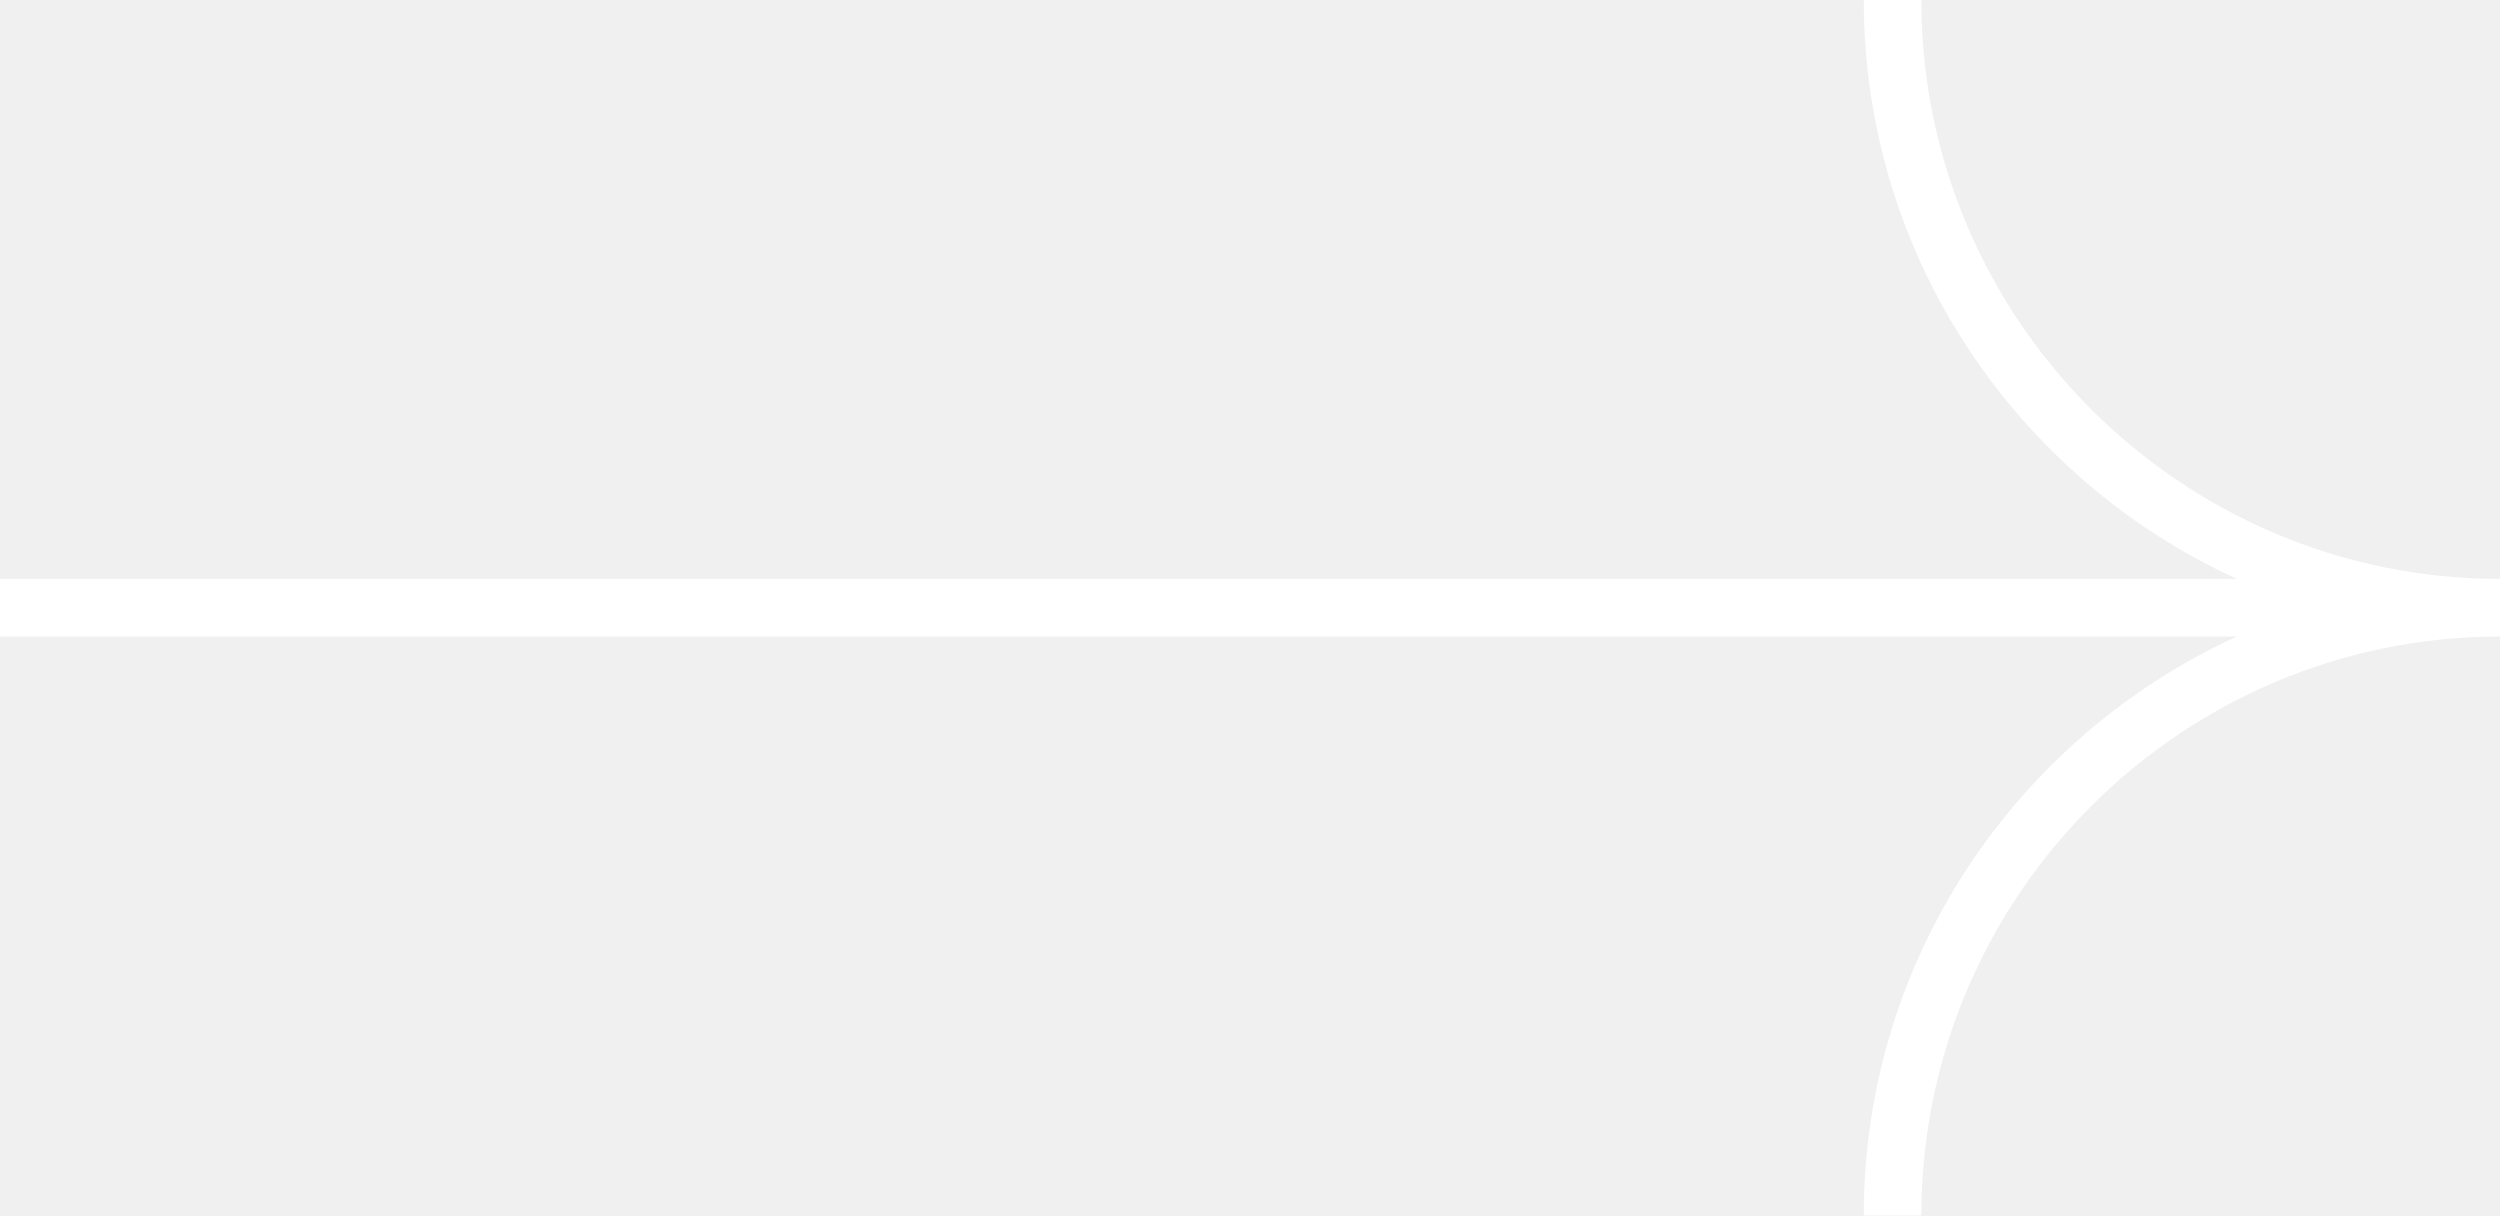
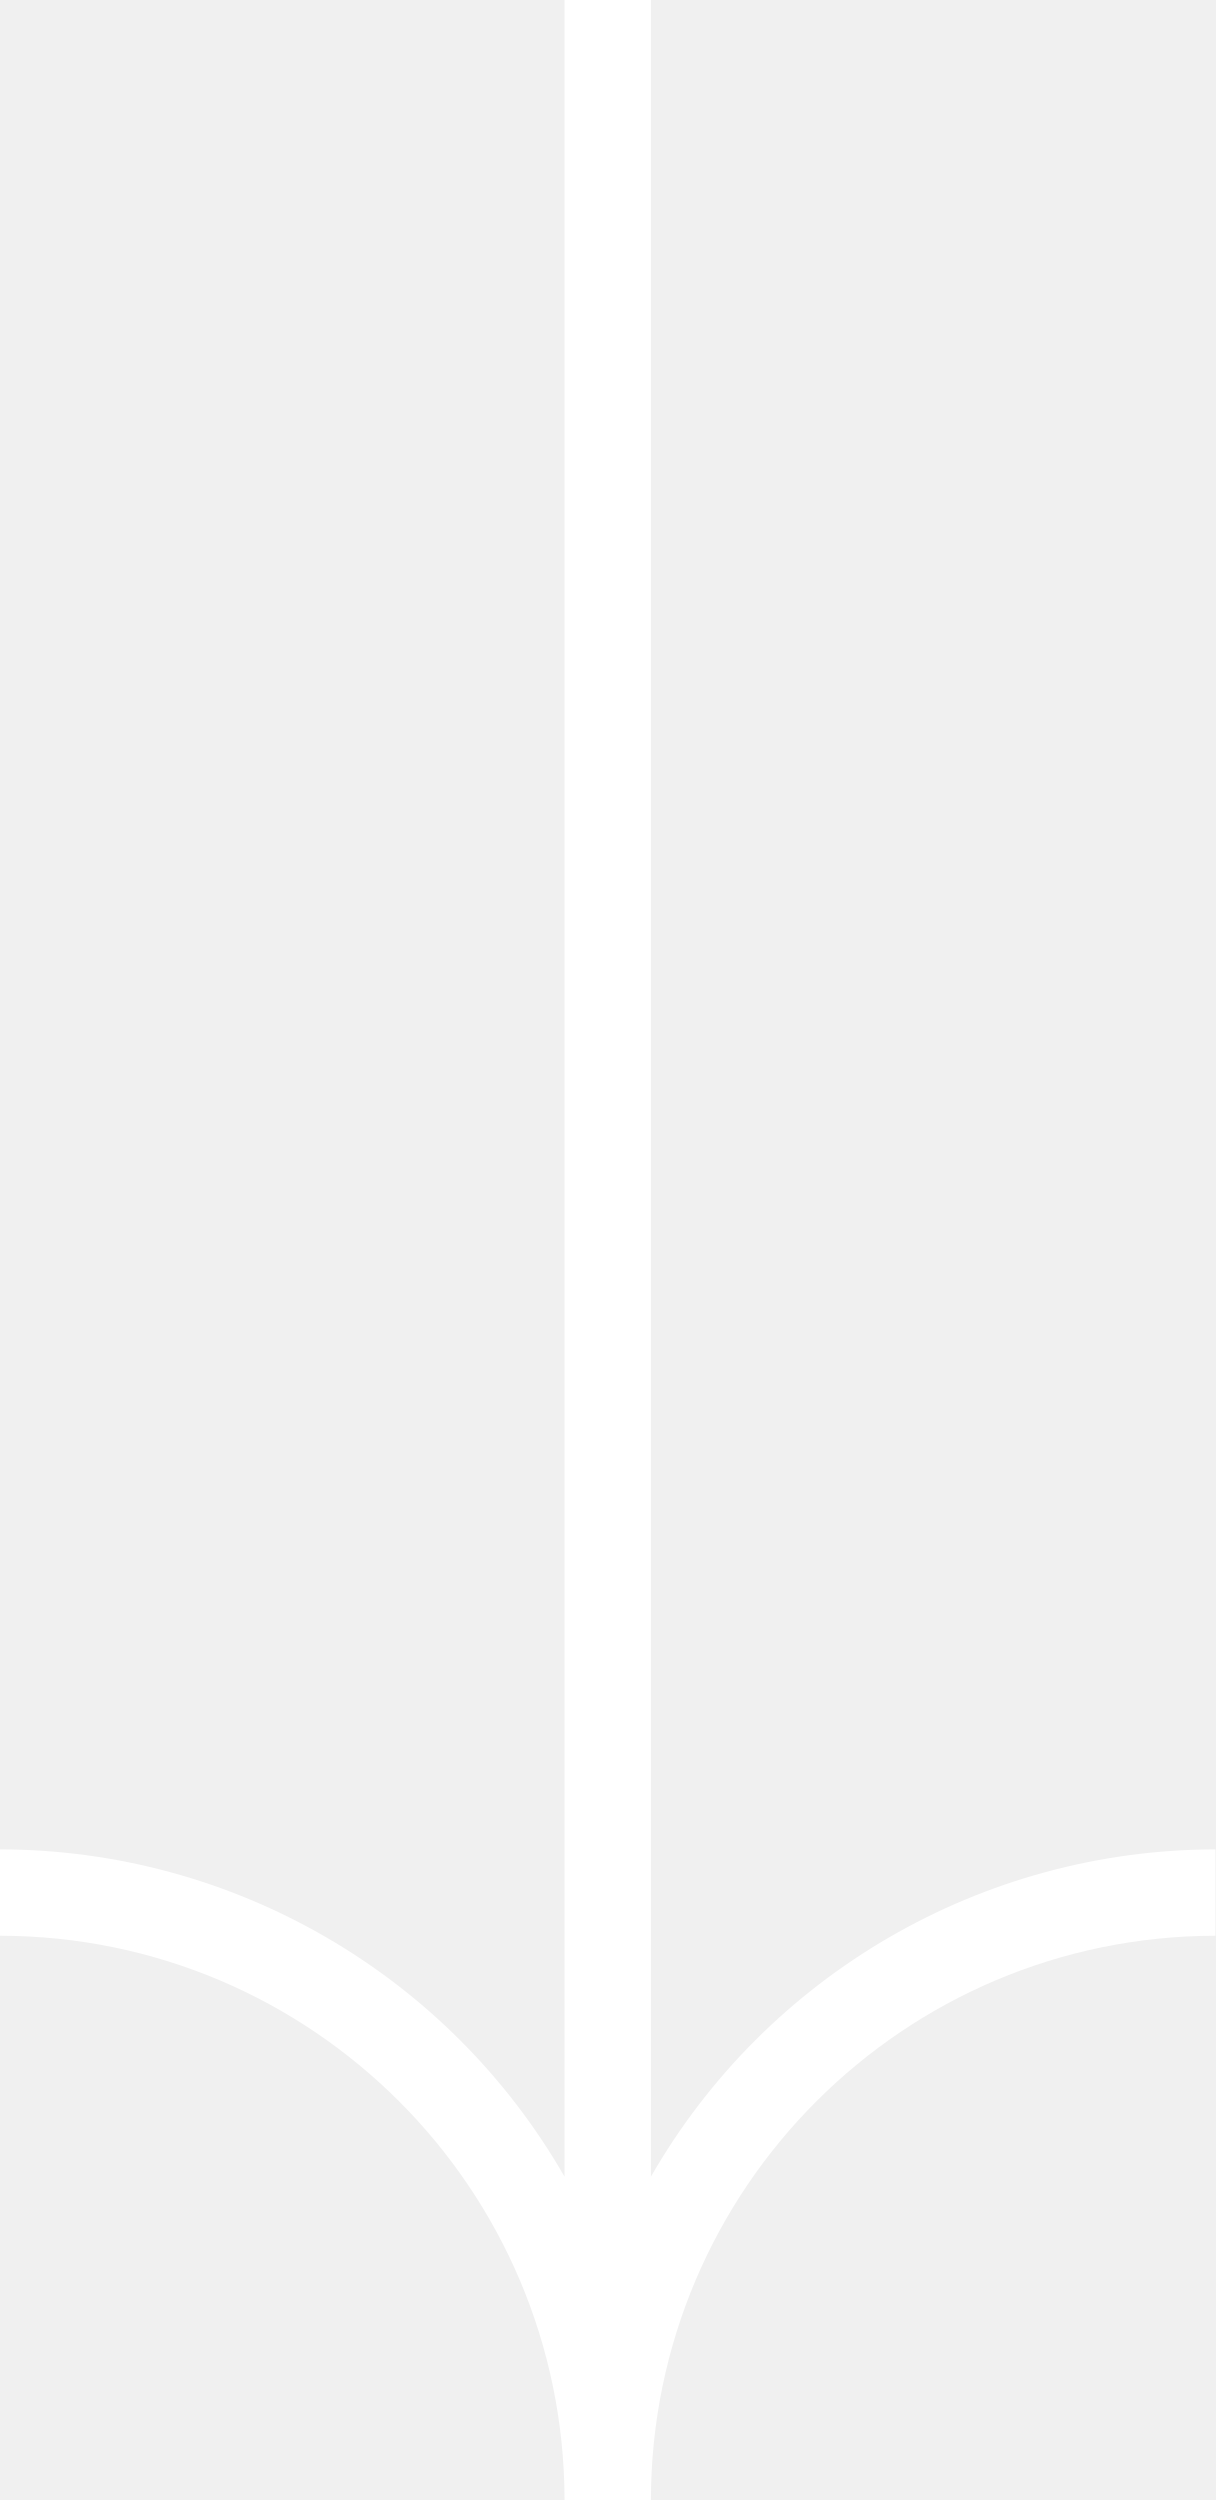
- <svg xmlns="http://www.w3.org/2000/svg" version="1.1" id="Layer_1" x="0px" y="0px" viewBox="0 0 86.84 42.22" style="enable-background:new 0 0 86.84 42.22;" xml:space="preserve">
-   <style type="text/css">
- 	.st0{fill:#FFFFFF;}
- 	.st1{fill:none;stroke:#231F20;stroke-width:2;stroke-miterlimit:10;}
- </style>
-   <path class="st0" d="M66.74,0h-2c0,8.93,5.33,16.62,12.96,20.11H0v2h77.7c-7.63,3.49-12.96,11.18-12.96,20.11h2  c0-11.09,9.02-20.11,20.1-20.11v-2C75.76,20.11,66.74,11.09,66.74,0z" />
+ <svg xmlns="http://www.w3.org/2000/svg" id="Layer_1" data-name="Layer 1" viewBox="0 0 42.22 86.84">
+   <defs>
+     <style>.cls-1{fill:#fff;}</style>
+   </defs>
+   <path class="cls-1" d="M22.61,75.61V0h-3V75.61A22.64,22.64,0,0,0,0,64.24v3a19.63,19.63,0,0,1,19.61,19.6h3a19.63,19.63,0,0,1,19.61-19.6v-3A22.64,22.64,0,0,0,22.61,75.61Z" />
</svg>
